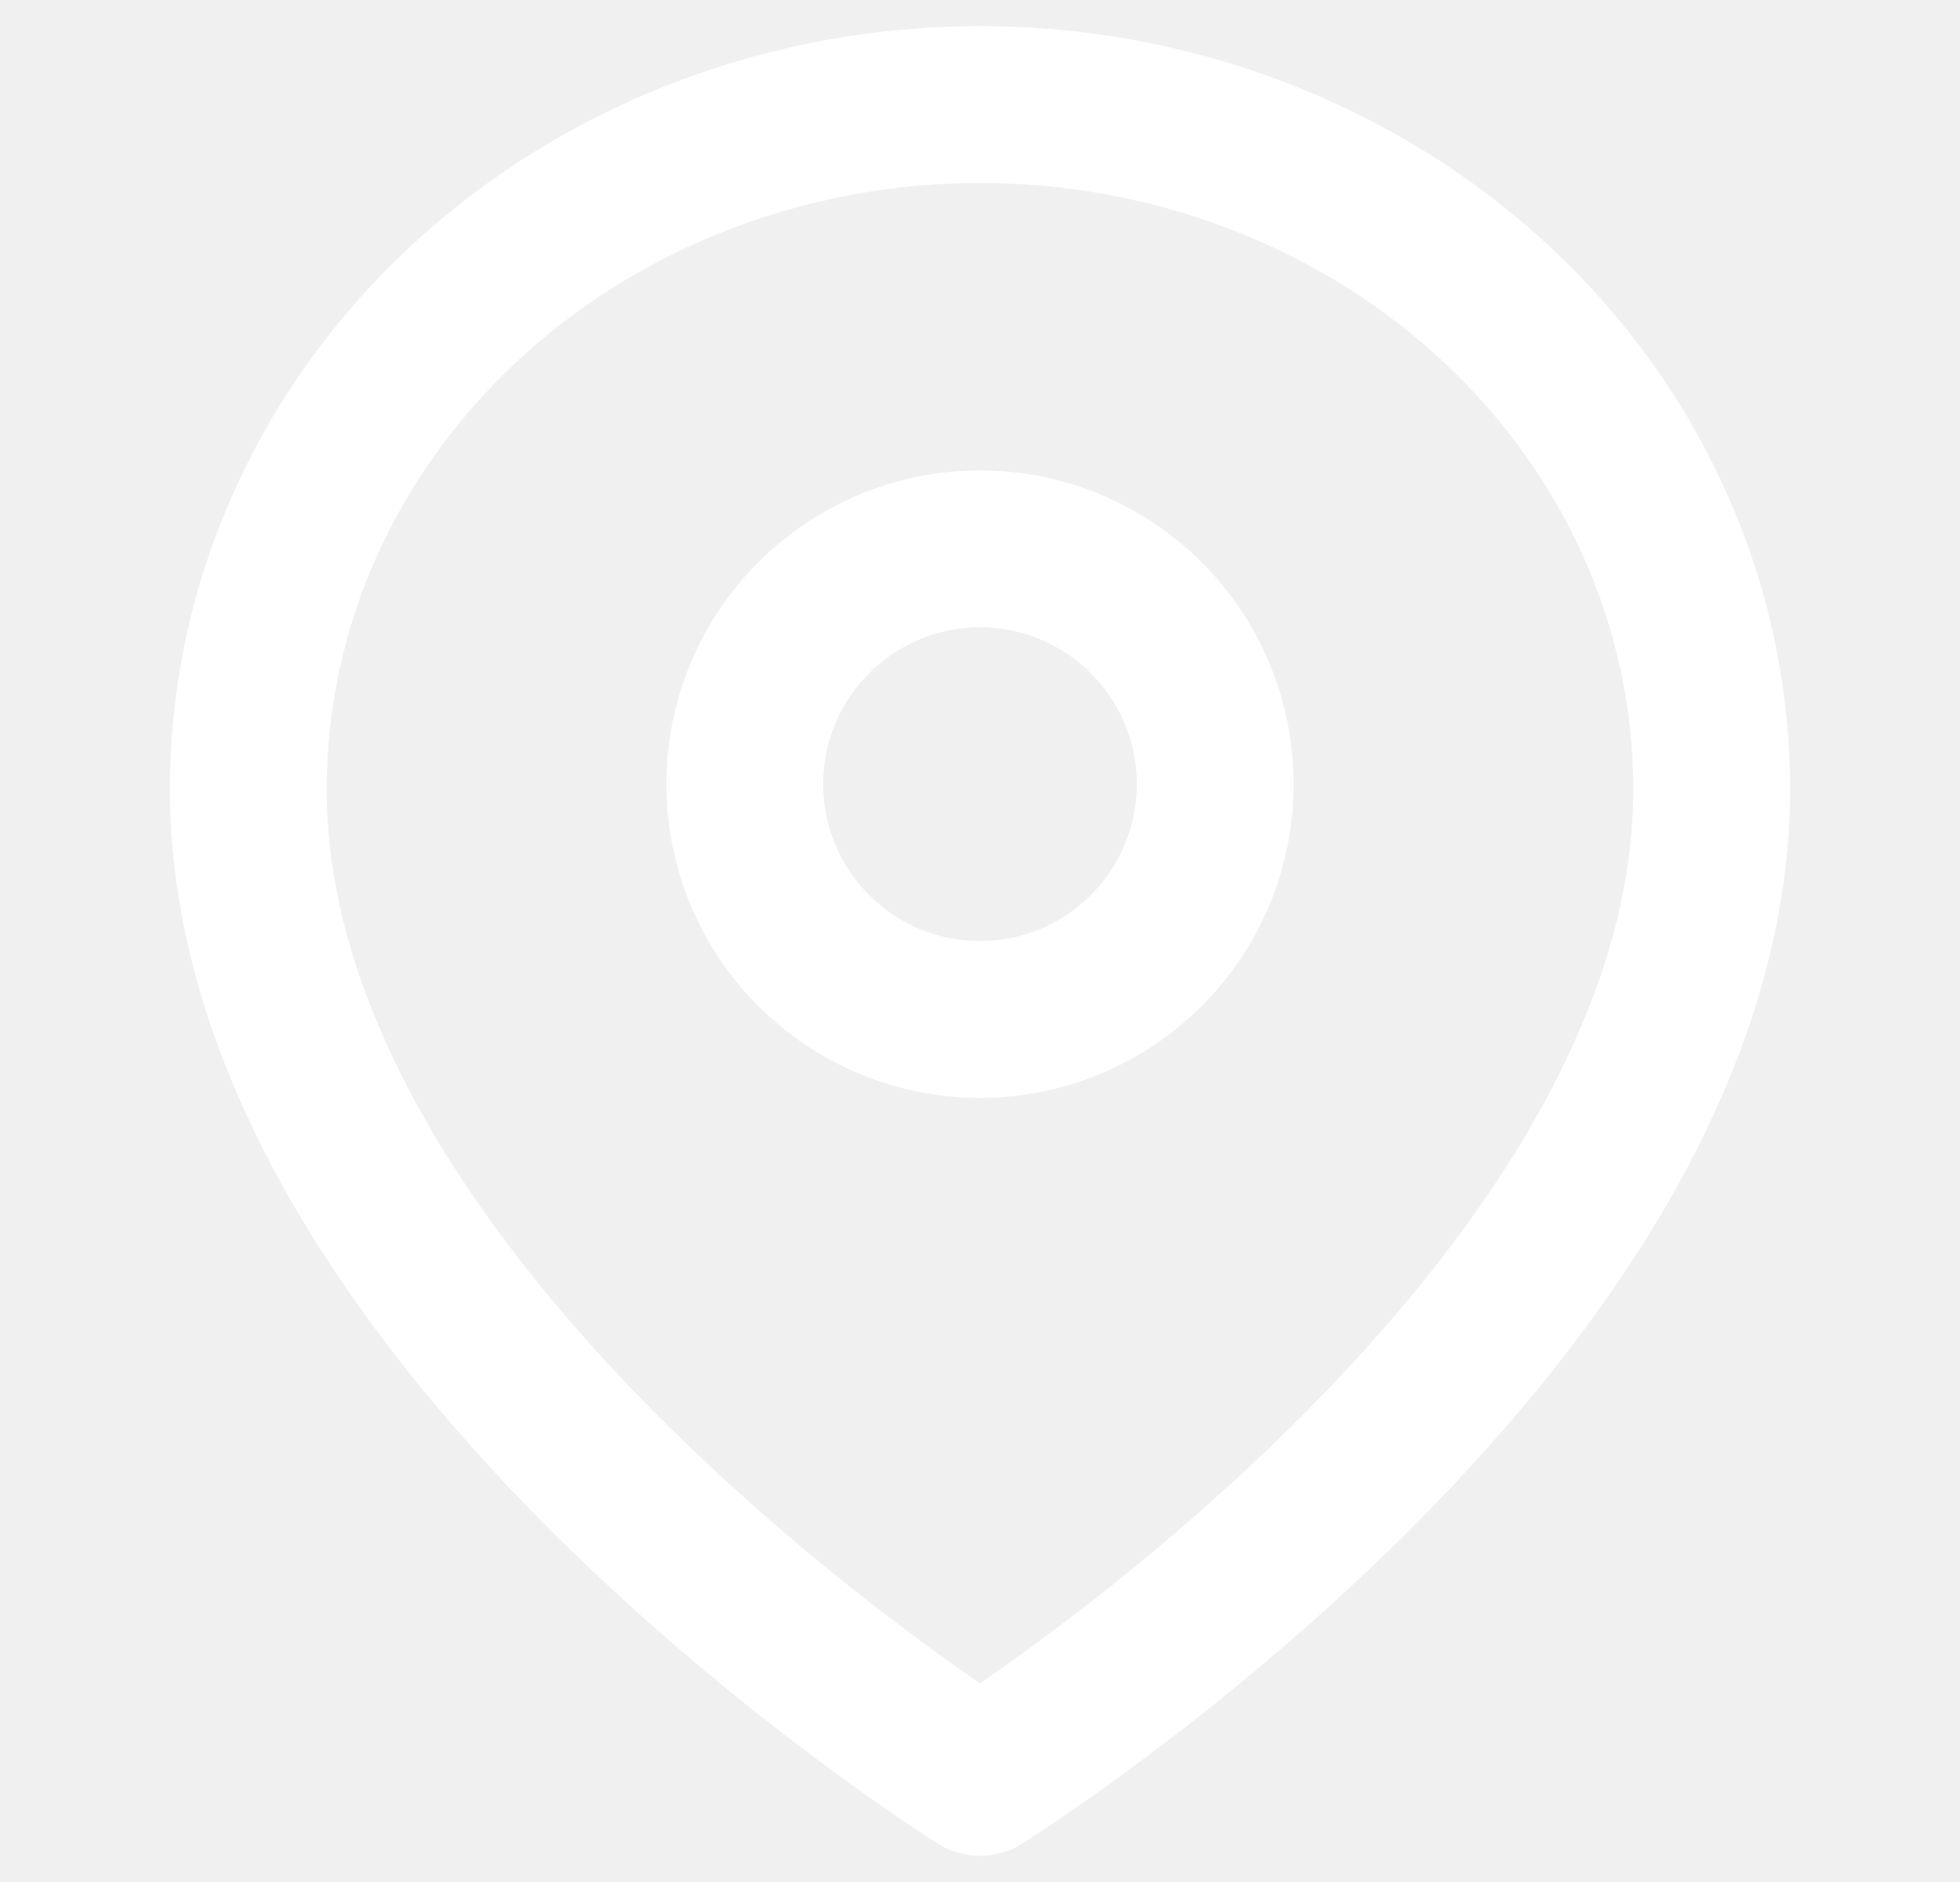
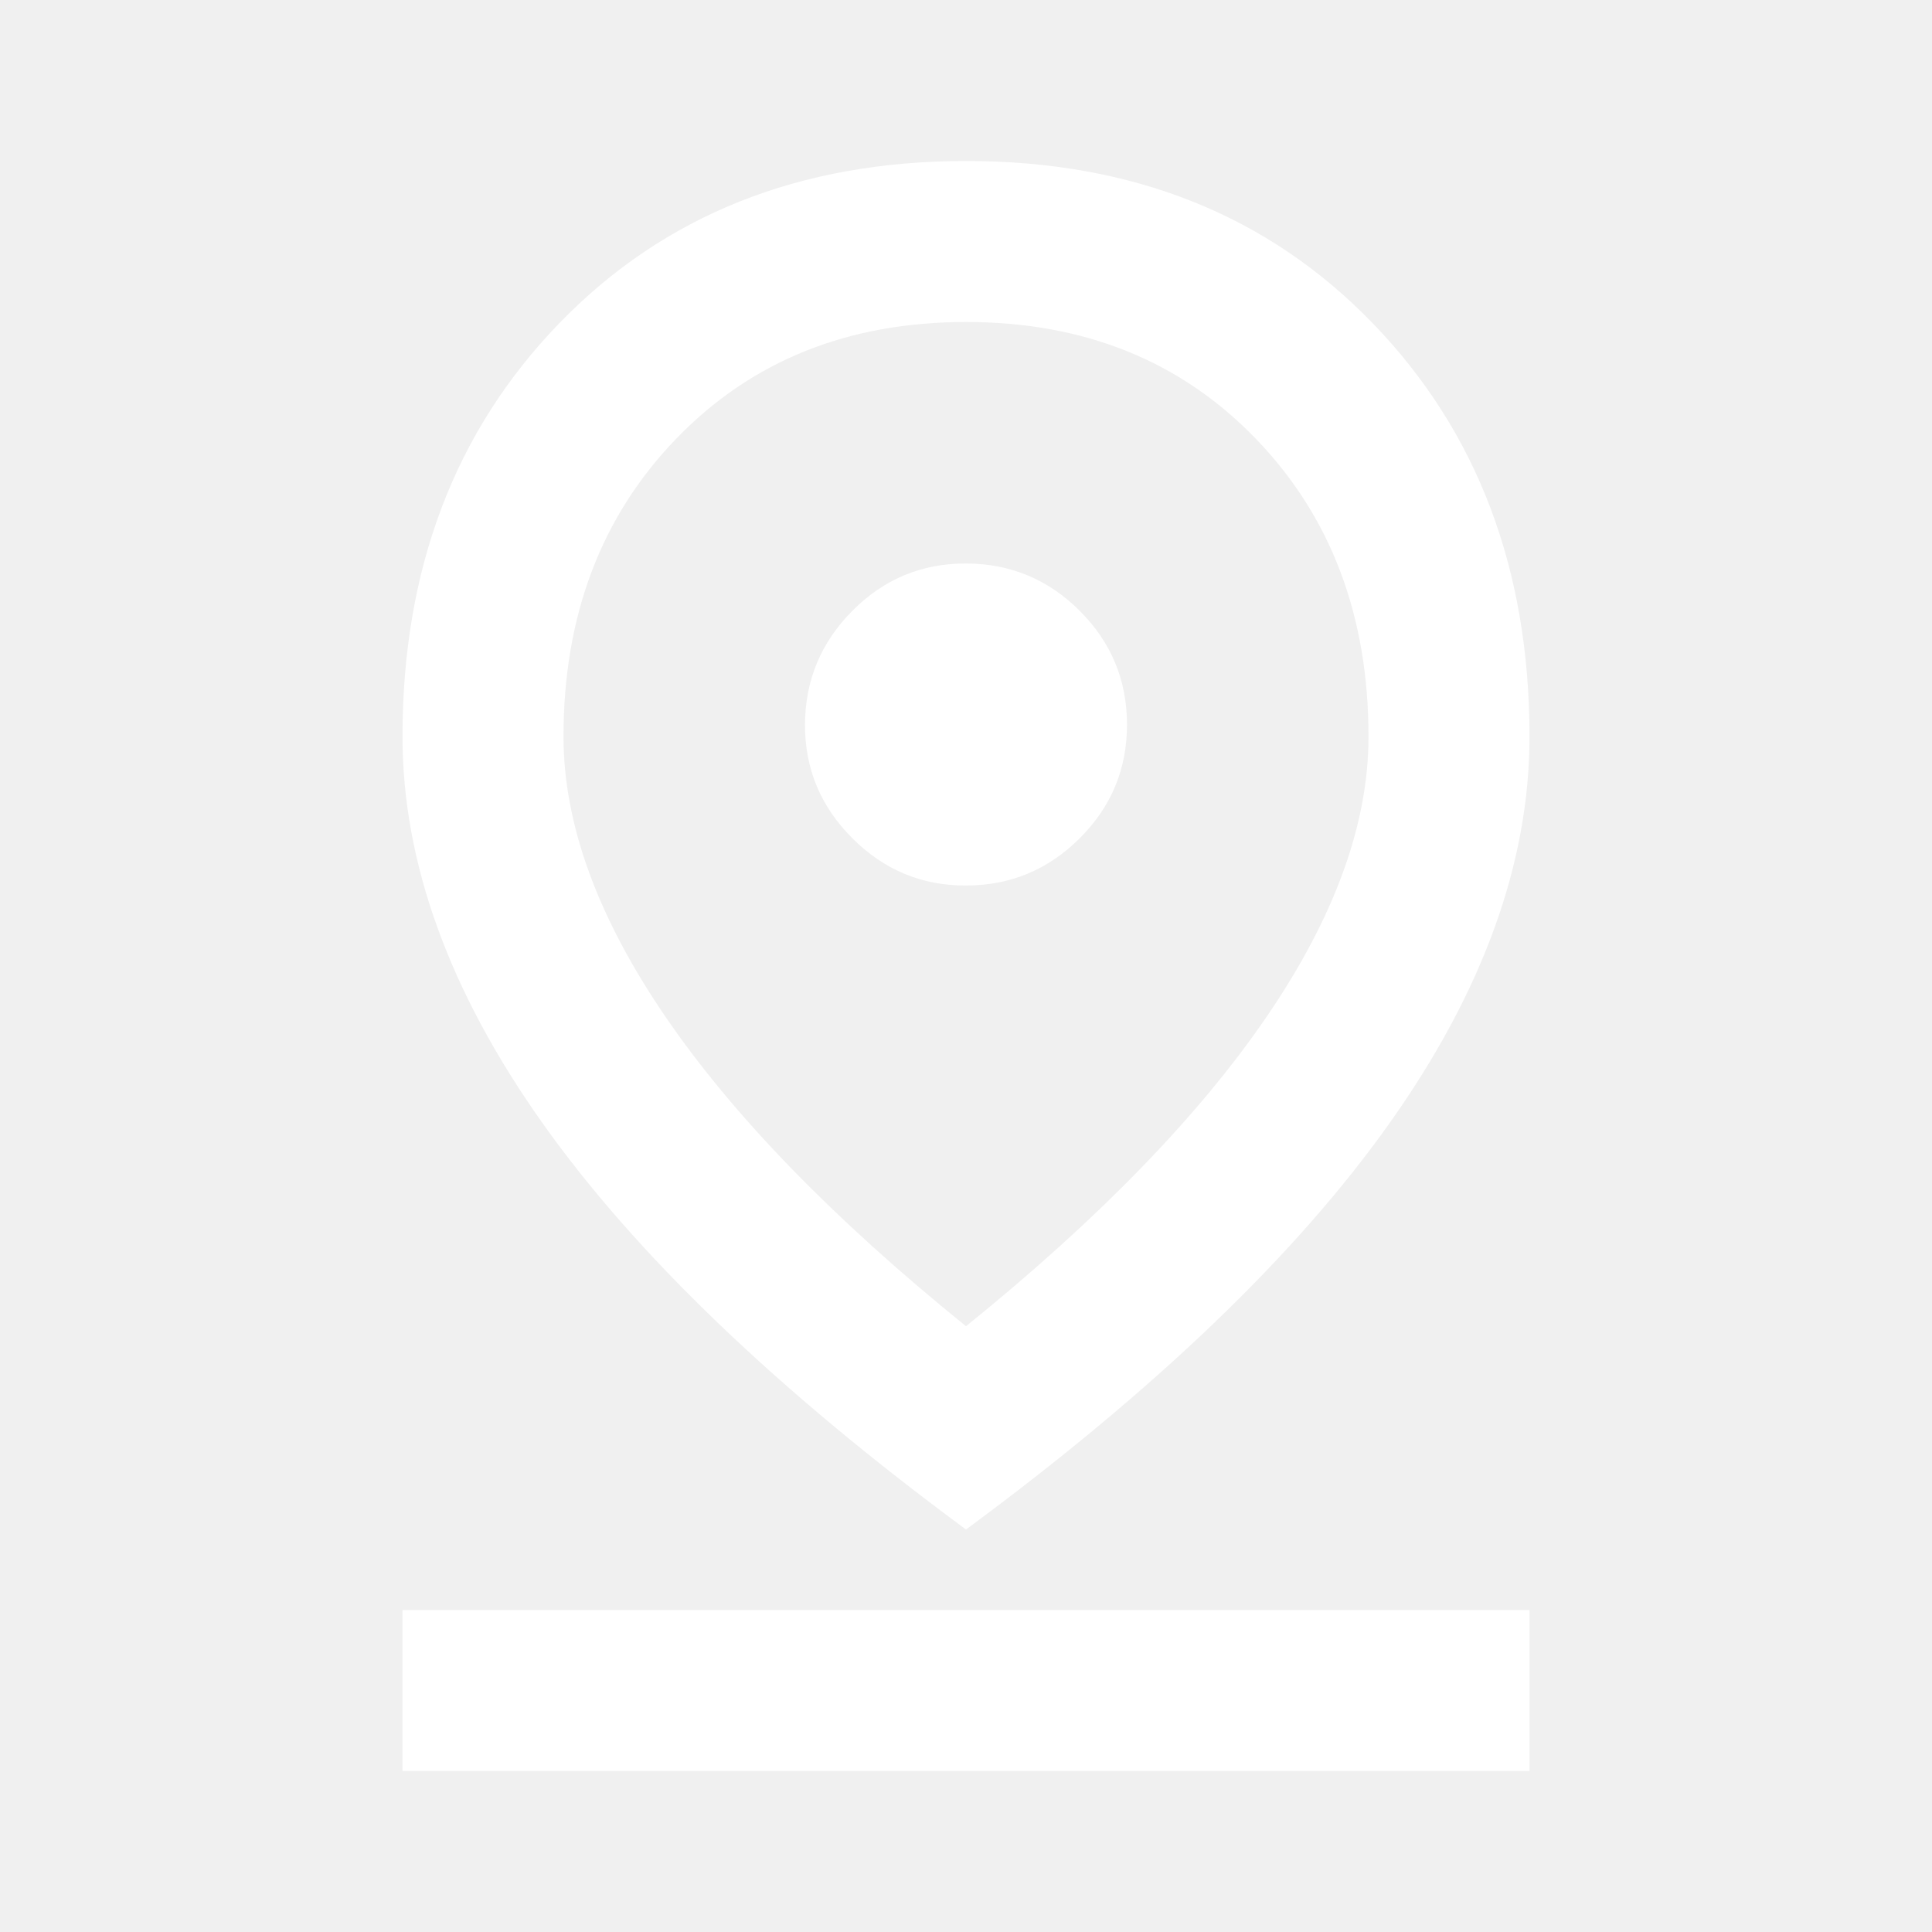
- <svg xmlns="http://www.w3.org/2000/svg" width="25" height="24" viewBox="0 0 25 24" fill="none">
-   <path d="M21.833 10.061C21.833 16.849 12.5 22.667 12.5 22.667C12.5 22.667 3.167 16.849 3.167 10.061C3.167 7.746 4.15 5.526 5.9 3.889C7.651 2.253 10.025 1.333 12.5 1.333C14.975 1.333 17.349 2.253 19.1 3.889C20.85 5.526 21.833 7.746 21.833 10.061Z" stroke="white" stroke-width="2" stroke-linecap="round" stroke-linejoin="round" />
-   <path d="M12.5 13C14.157 13 15.5 11.657 15.5 10C15.5 8.343 14.157 7 12.5 7C10.843 7 9.5 8.343 9.5 10C9.5 11.657 10.843 13 12.5 13Z" stroke="white" stroke-width="2" stroke-linecap="round" stroke-linejoin="round" />
+ <svg xmlns="http://www.w3.org/2000/svg" width="24" height="24" viewBox="0 0 24 24">
+   <path fill="#ffffff" d="M12 16.475q2.475-2 3.738-3.85T17 9.15q0-2.25-1.4-3.7T12 4T8.4 5.45T7 9.15q0 1.625 1.263 3.475T12 16.475M12 19q-3.525-2.6-5.262-5.05T5 9.15q0-3.125 1.95-5.137T12 2t5.05 2.013T19 9.15q0 2.35-1.737 4.8T12 19m0-8q.825 0 1.413-.587T14 9t-.587-1.412T12 7t-1.412.588T10 9t.588 1.413T12 11M5 22v-2h14v2zm7-13" />
</svg>
